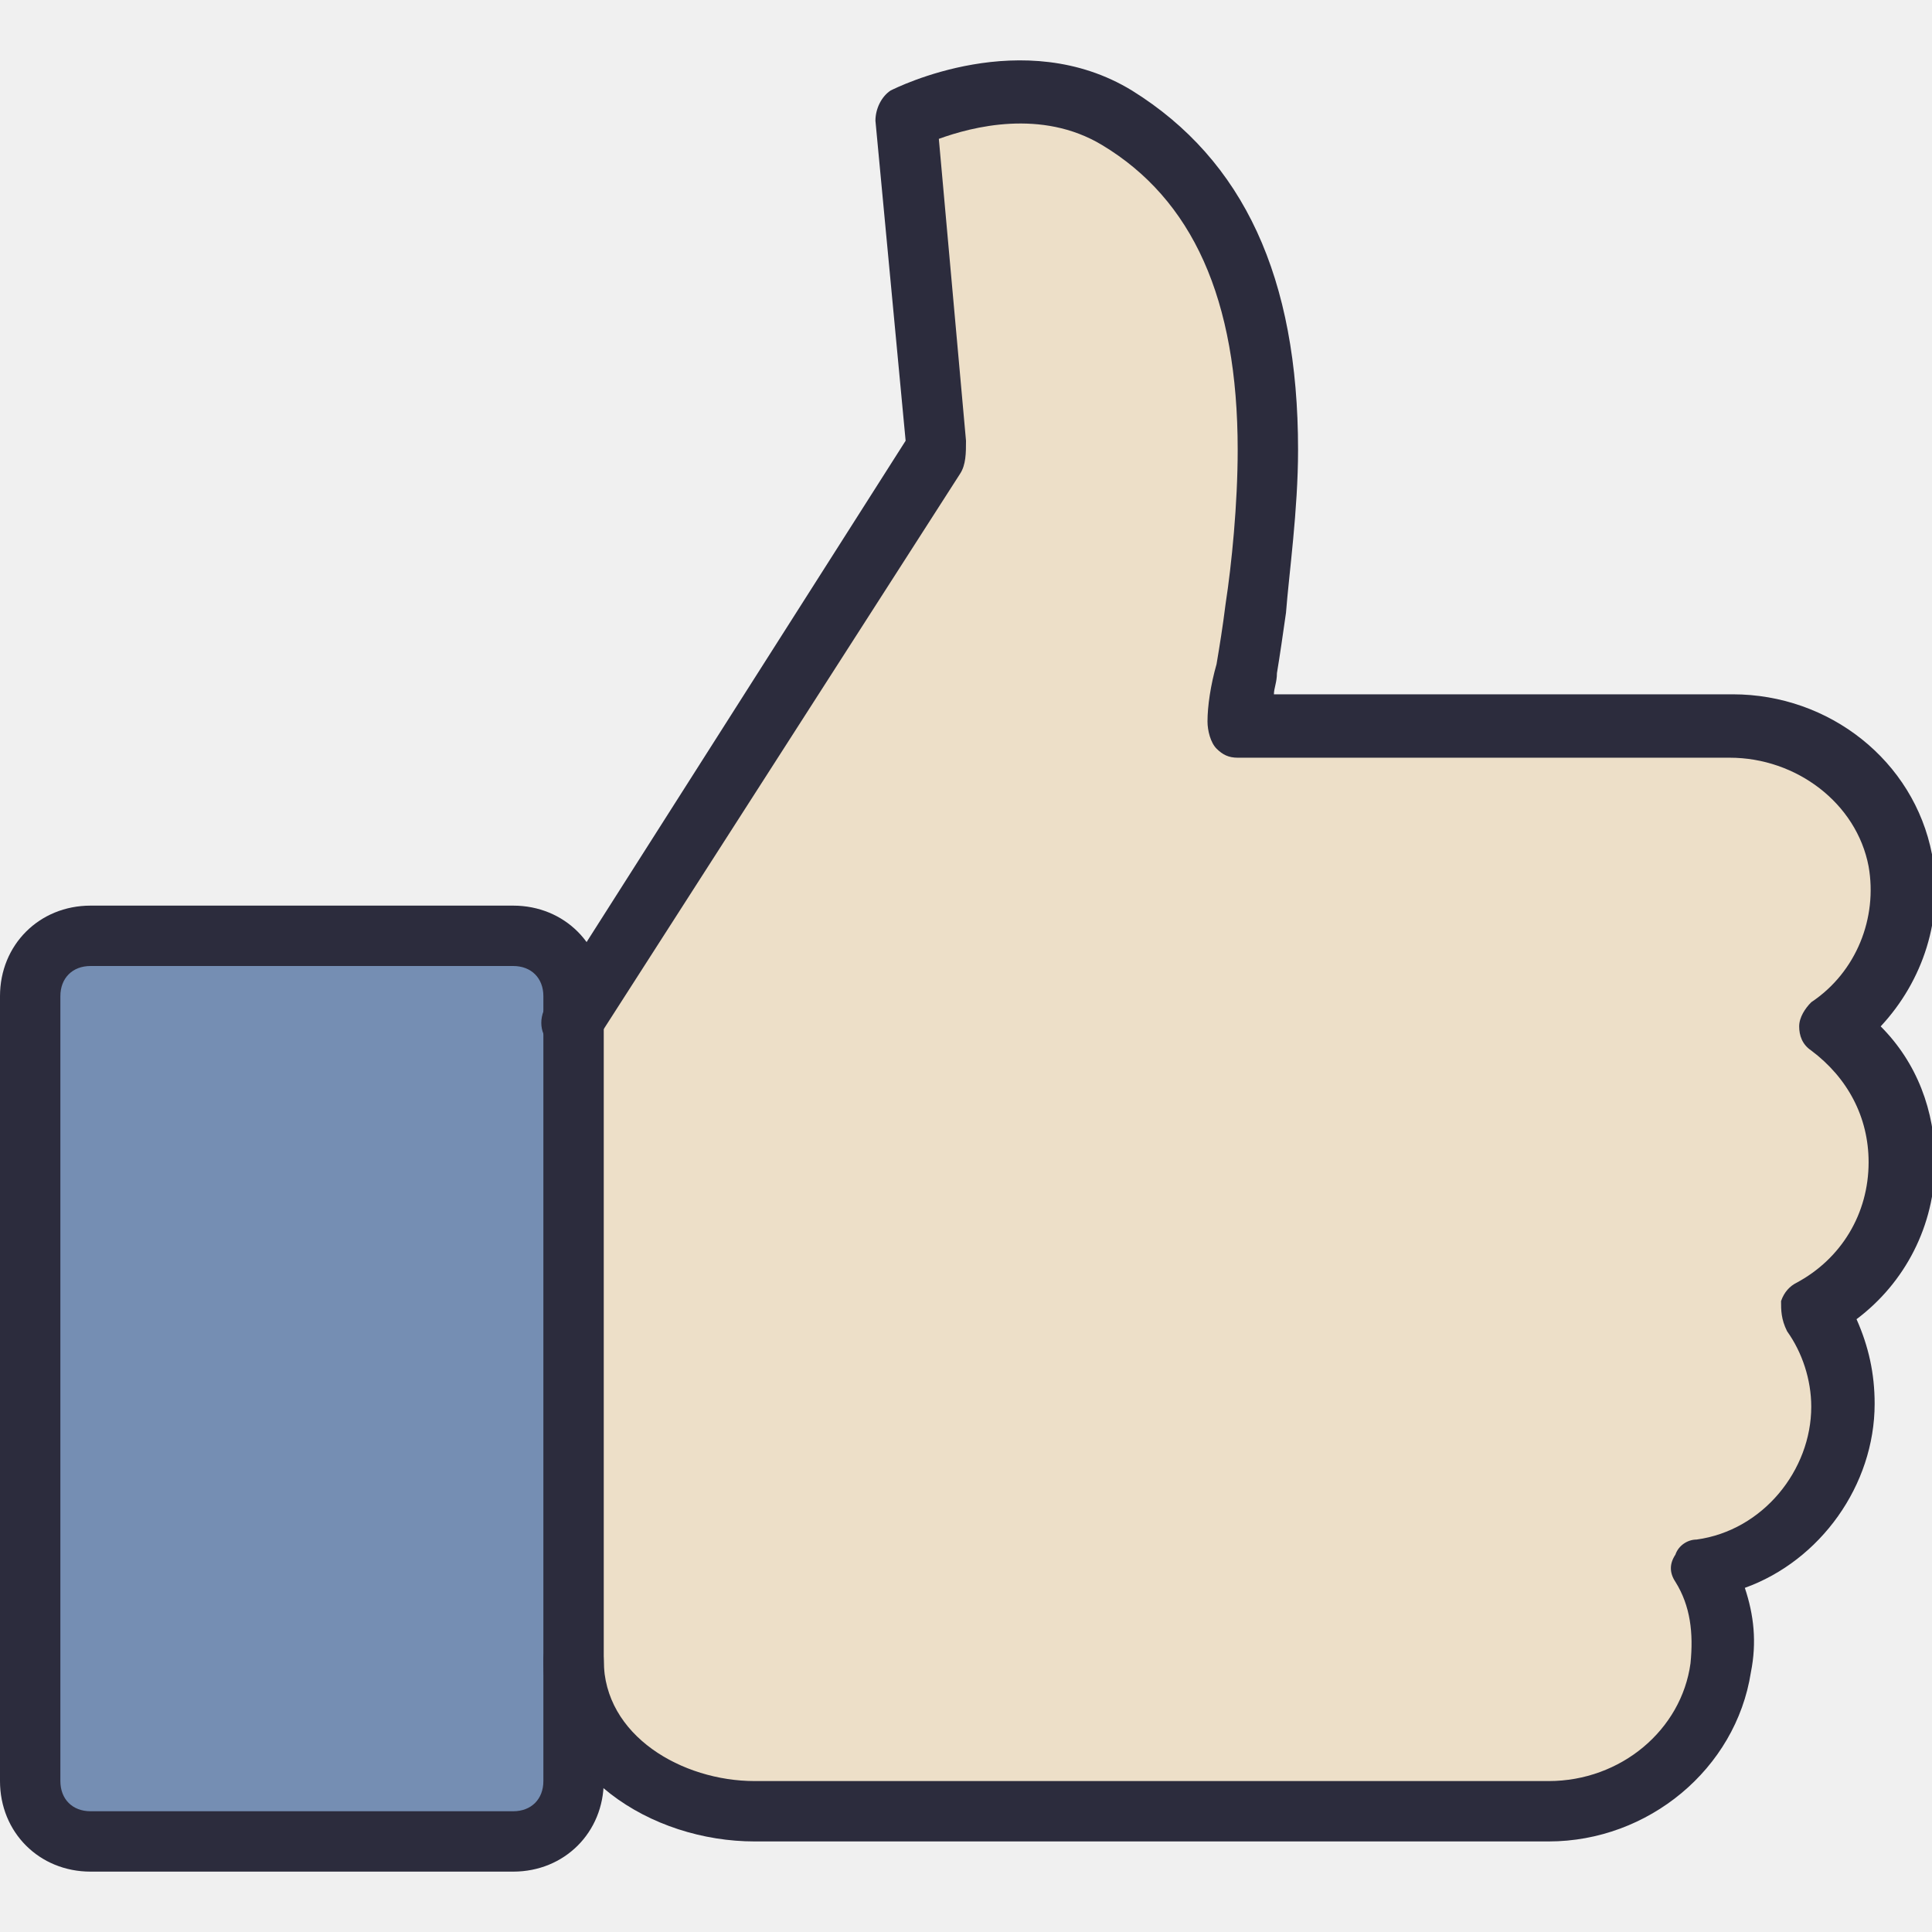
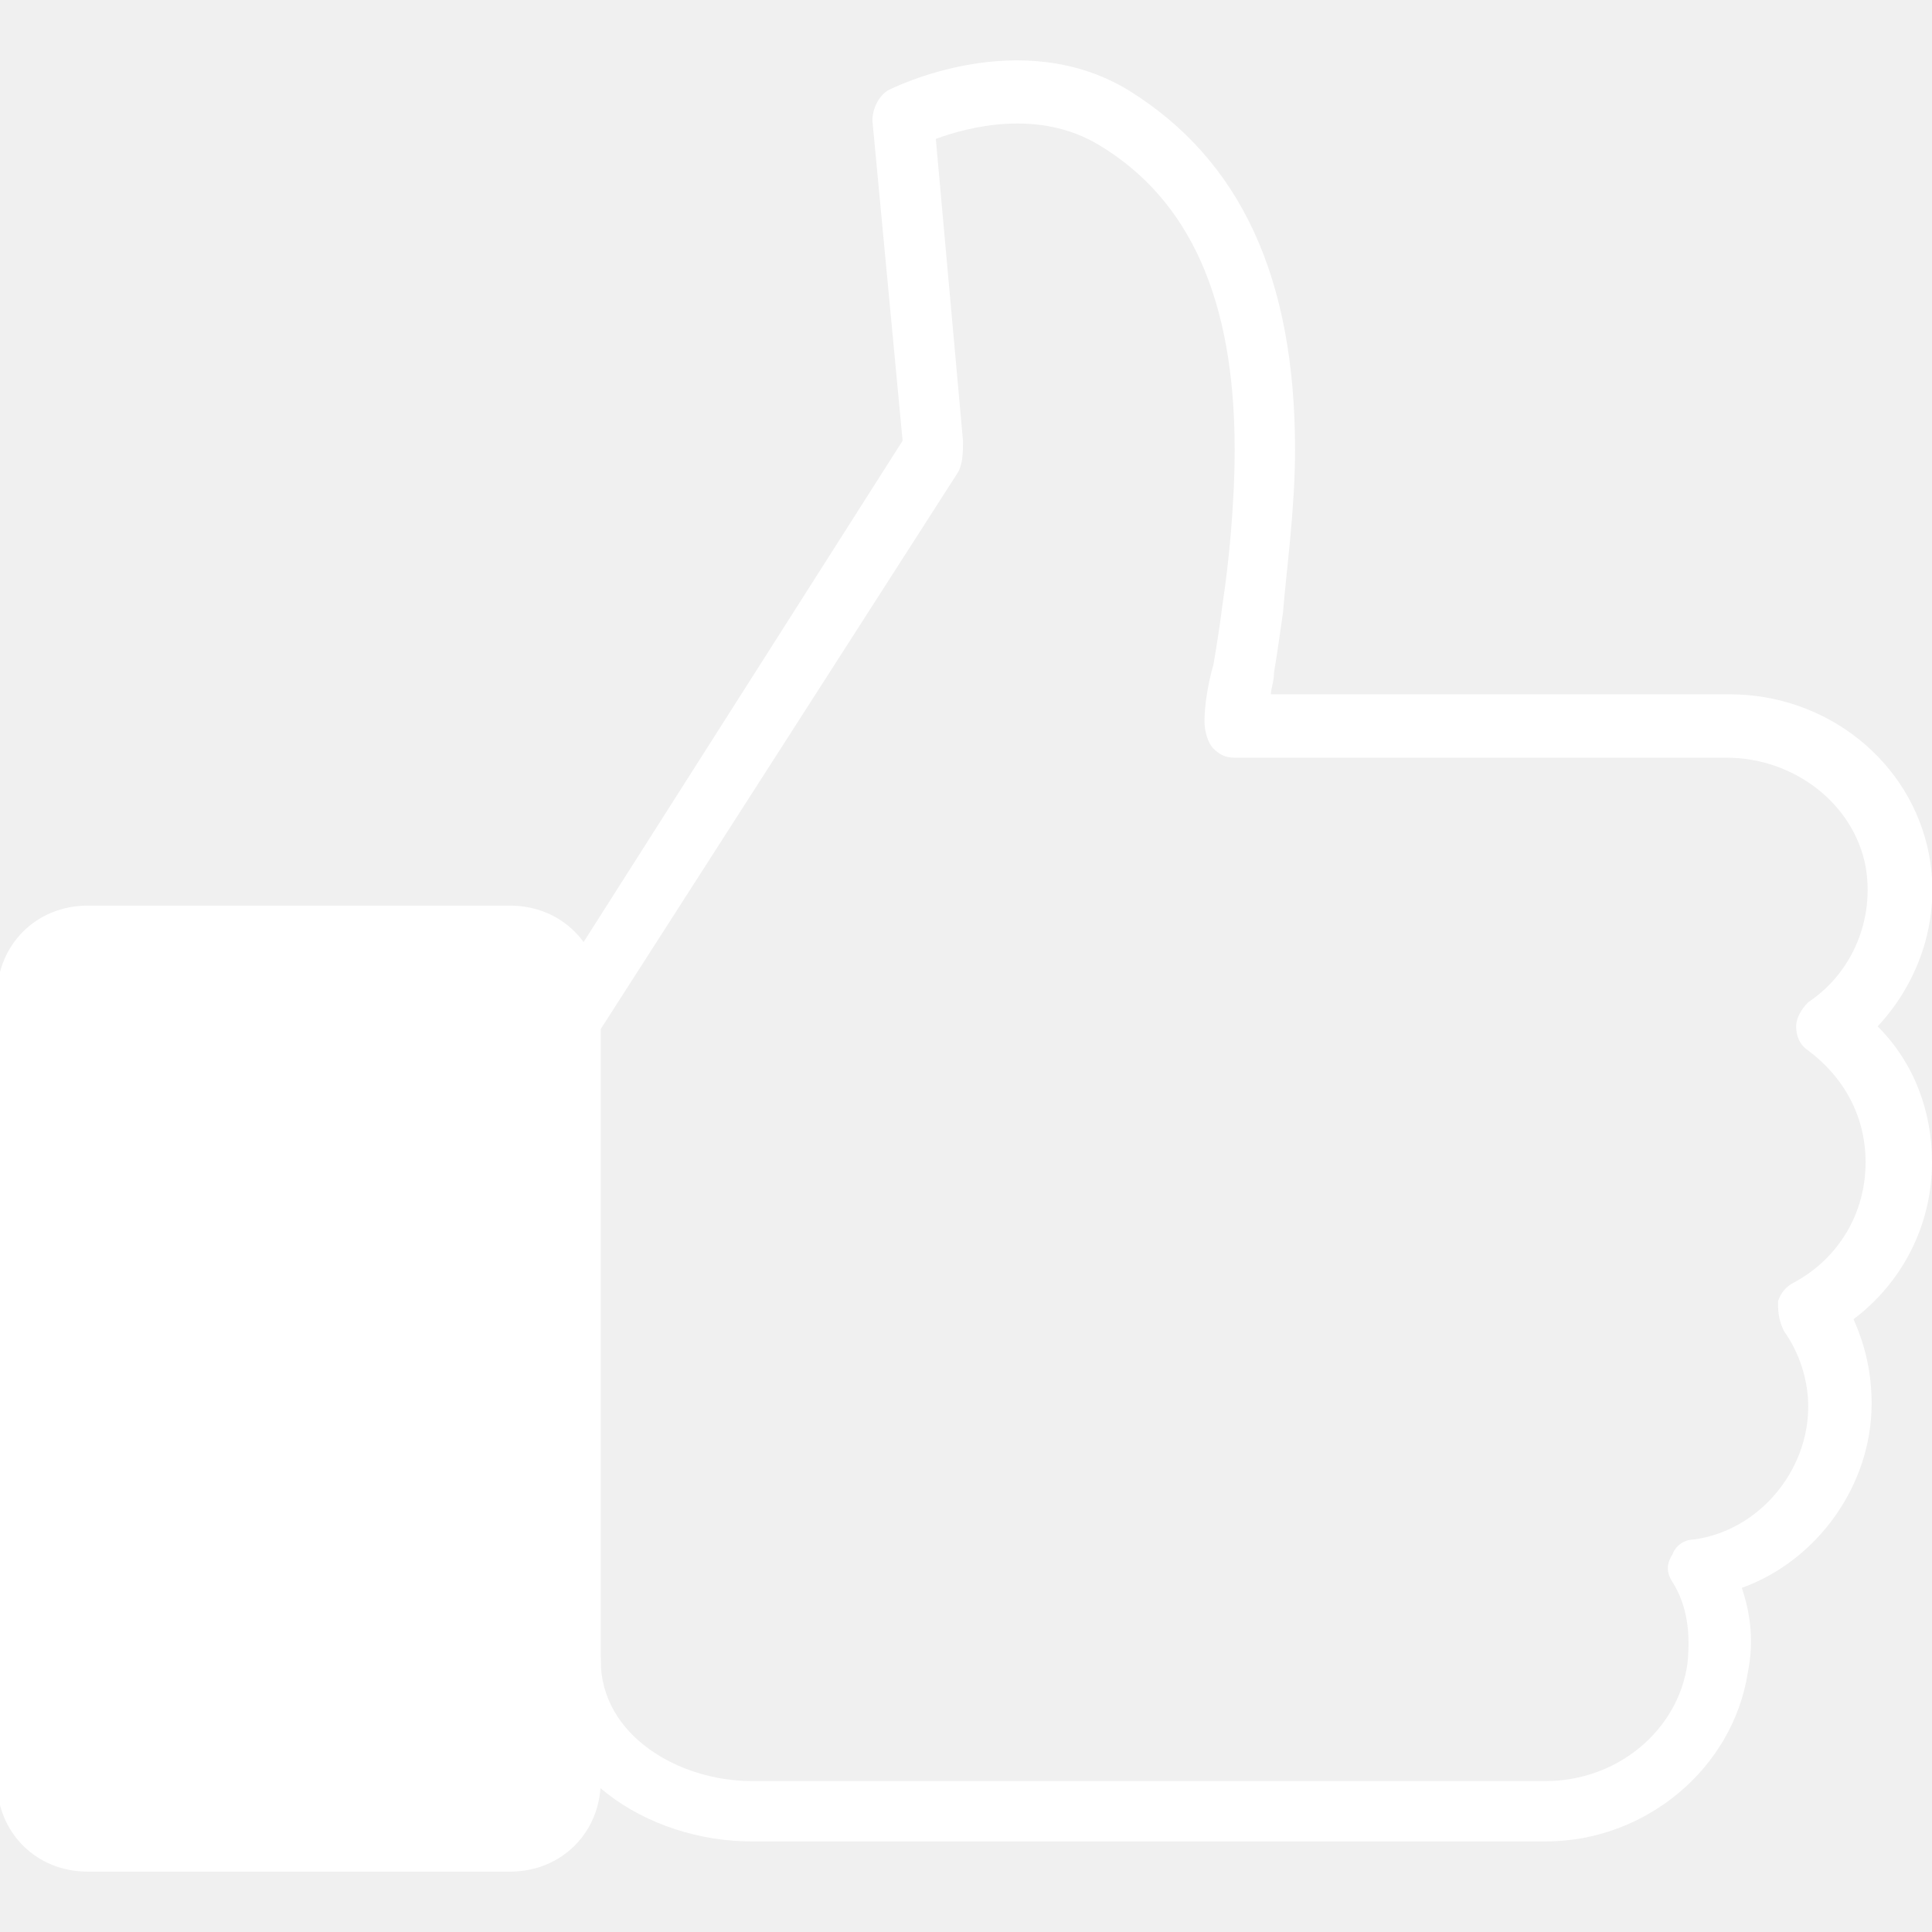
- <svg xmlns="http://www.w3.org/2000/svg" version="1.1" id="Layer_1" x="0px" y="0px" viewBox="0 0 64 64" enable-background="new 0 0 64 64" xml:space="preserve">
+ <svg xmlns="http://www.w3.org/2000/svg" version="1.1" id="Layer_1" x="0px" y="0px" viewBox="0 0 64 64" style="enable-background:new 0 0 64 64;" xml:space="preserve">
+   <style type="text/css">
+ 	.st0{fill:#FFFFFF;}
+ </style>
  <g>
-     <g id="XMLID_5_">
-       <g>
-         <g>
-           <path fill="#EDDFC8" d="M62.9,28.5c0.4,2.3-0.6,4.4-2.3,5.5c1.4,1,2.3,2.6,2.3,4.5c0,2.1-1.2,4-3,4.9c0.6,0.9,1,2,1,3.1      c0,2.7-2,5-4.7,5.4c0.5,1,0.8,2.1,0.6,3.3C56.6,58,54.1,60,51.3,60H25c-3,0-6-2-6-5V33.9l11.9-18.7C31,15,31,14.8,31,14.6      L30,3.9c0,0,3.8-1.9,7,0c3.7,2.3,5,6.2,5,11c0,1.8-0.2,3.7-0.4,5.3c-0.2,1.6-0.5,3-0.6,3.9h16.3C60,24,62.4,25.8,62.9,28.5z" />
-         </g>
-         <g>
-           <path fill="#758EB3" d="M19,55v4c0,1.1-0.9,2-2,2H3c-1.1,0-2-0.9-2-2V33c0-1.1,0.9-2,2-2h14c1.1,0,2,0.9,2,2v0.9V55z" />
-         </g>
-       </g>
-       <g>
-         <g>
-           <path fill="#2C2C3D" d="M17,62H3c-1.7,0-3-1.3-3-3V33c0-1.7,1.3-3,3-3h14c1.7,0,3,1.3,3,3v26C20,60.7,18.7,62,17,62z M3,32      c-0.6,0-1,0.4-1,1v26c0,0.6,0.4,1,1,1h14c0.6,0,1-0.4,1-1V33c0-0.6-0.4-1-1-1H3z" />
-         </g>
-         <g>
-           <path fill="#2C2C3D" d="M51.3,61H25c-3.4,0-7-2.2-7-6c0-0.6,0.4-1,1-1s1,0.4,1,1c0,2.5,2.6,4,5,4h26.3c2.4,0,4.4-1.7,4.7-3.9      c0.1-1,0-1.9-0.5-2.7c-0.2-0.3-0.2-0.6,0-0.9c0.1-0.3,0.4-0.5,0.7-0.5c2.2-0.3,3.8-2.3,3.8-4.4c0-0.9-0.3-1.8-0.8-2.5      C59,43.7,59,43.4,59,43.1c0.1-0.3,0.3-0.5,0.5-0.6c1.5-0.8,2.4-2.3,2.4-4c0-1.5-0.7-2.8-1.9-3.7c-0.3-0.2-0.4-0.5-0.4-0.8      c0-0.3,0.2-0.6,0.4-0.8c1.5-1,2.2-2.8,1.9-4.5c-0.4-2.1-2.4-3.6-4.6-3.6H41c-0.3,0-0.5-0.1-0.7-0.3S40,24.2,40,23.9      c0-0.5,0.1-1.2,0.3-1.9c0.1-0.6,0.2-1.2,0.3-2c0.2-1.3,0.4-3.3,0.4-5.1c0-5-1.5-8.3-4.5-10.1c-2-1.2-4.3-0.6-5.4-0.2l0.9,10      c0,0.4,0,0.8-0.2,1.1L19.8,34.4c-0.3,0.5-0.9,0.6-1.4,0.3c-0.5-0.3-0.6-0.9-0.3-1.4L30,14.6L29,4c0-0.4,0.2-0.8,0.5-1      c0.2-0.1,4.4-2.2,8,0C41.2,5.3,43,9.2,43,14.9c0,2-0.3,4.1-0.4,5.4c-0.1,0.7-0.2,1.4-0.3,2c0,0.3-0.1,0.5-0.1,0.7h15.2      c3.2,0,6,2.2,6.6,5.3c0.4,2.1-0.3,4.2-1.7,5.7c1.2,1.2,1.8,2.8,1.8,4.5c0,2.1-1,4-2.6,5.2c0.4,0.9,0.6,1.8,0.6,2.8      c0,2.7-1.8,5.2-4.3,6.1c0.3,0.9,0.4,1.8,0.2,2.8C57.5,58.6,54.6,61,51.3,61z" />
-         </g>
-       </g>
+     <g>
+       <path class="st0" d="M16.9,62h-14c-1.7,0-3-1.3-3-3V33c0-1.7,1.3-3,3-3h14c1.7,0,3,1.3,3,3v26C19.9,60.7,18.6,62,16.9,62z" />
+     </g>
+     <g>
+       <path class="st0" d="M51.2,61H24.9c-3.4,0-7-2.2-7-6c0-0.6,0.4-1,1-1s1,0.4,1,1c0,2.5,2.6,4,5,4h26.3c2.4,0,4.4-1.7,4.7-3.9    c0.1-1,0-1.9-0.5-2.7c-0.2-0.3-0.2-0.6,0-0.9c0.1-0.3,0.4-0.5,0.7-0.5c2.2-0.3,3.8-2.3,3.8-4.4c0-0.9-0.3-1.8-0.8-2.5    c-0.2-0.4-0.2-0.7-0.2-1c0.1-0.3,0.3-0.5,0.5-0.6c1.5-0.8,2.4-2.3,2.4-4c0-1.5-0.7-2.8-1.9-3.7c-0.3-0.2-0.4-0.5-0.4-0.8    s0.2-0.6,0.4-0.8c1.5-1,2.2-2.8,1.9-4.5c-0.4-2.1-2.4-3.6-4.6-3.6H40.9c-0.3,0-0.5-0.1-0.7-0.3s-0.3-0.6-0.3-0.9    c0-0.5,0.1-1.2,0.3-1.9c0.1-0.6,0.2-1.2,0.3-2c0.2-1.3,0.4-3.3,0.4-5.1c0-5-1.5-8.3-4.5-10.1c-2-1.2-4.3-0.6-5.4-0.2l0.9,10    c0,0.4,0,0.8-0.2,1.1l-12,18.7c-0.3,0.5-0.9,0.6-1.4,0.3s-0.6-0.9-0.3-1.4l11.9-18.7L28.9,4c0-0.4,0.2-0.8,0.5-1    c0.2-0.1,4.4-2.2,8,0c3.7,2.3,5.5,6.2,5.5,11.9c0,2-0.3,4.1-0.4,5.4c-0.1,0.7-0.2,1.4-0.3,2c0,0.3-0.1,0.5-0.1,0.7h15.2    c3.2,0,6,2.2,6.6,5.3c0.4,2.1-0.3,4.2-1.7,5.7c1.2,1.2,1.8,2.8,1.8,4.5c0,2.1-1,4-2.6,5.2c0.4,0.9,0.6,1.8,0.6,2.8    c0,2.7-1.8,5.2-4.3,6.1c0.3,0.9,0.4,1.8,0.2,2.8C57.4,58.6,54.5,61,51.2,61z" />
    </g>
  </g>
</svg>
